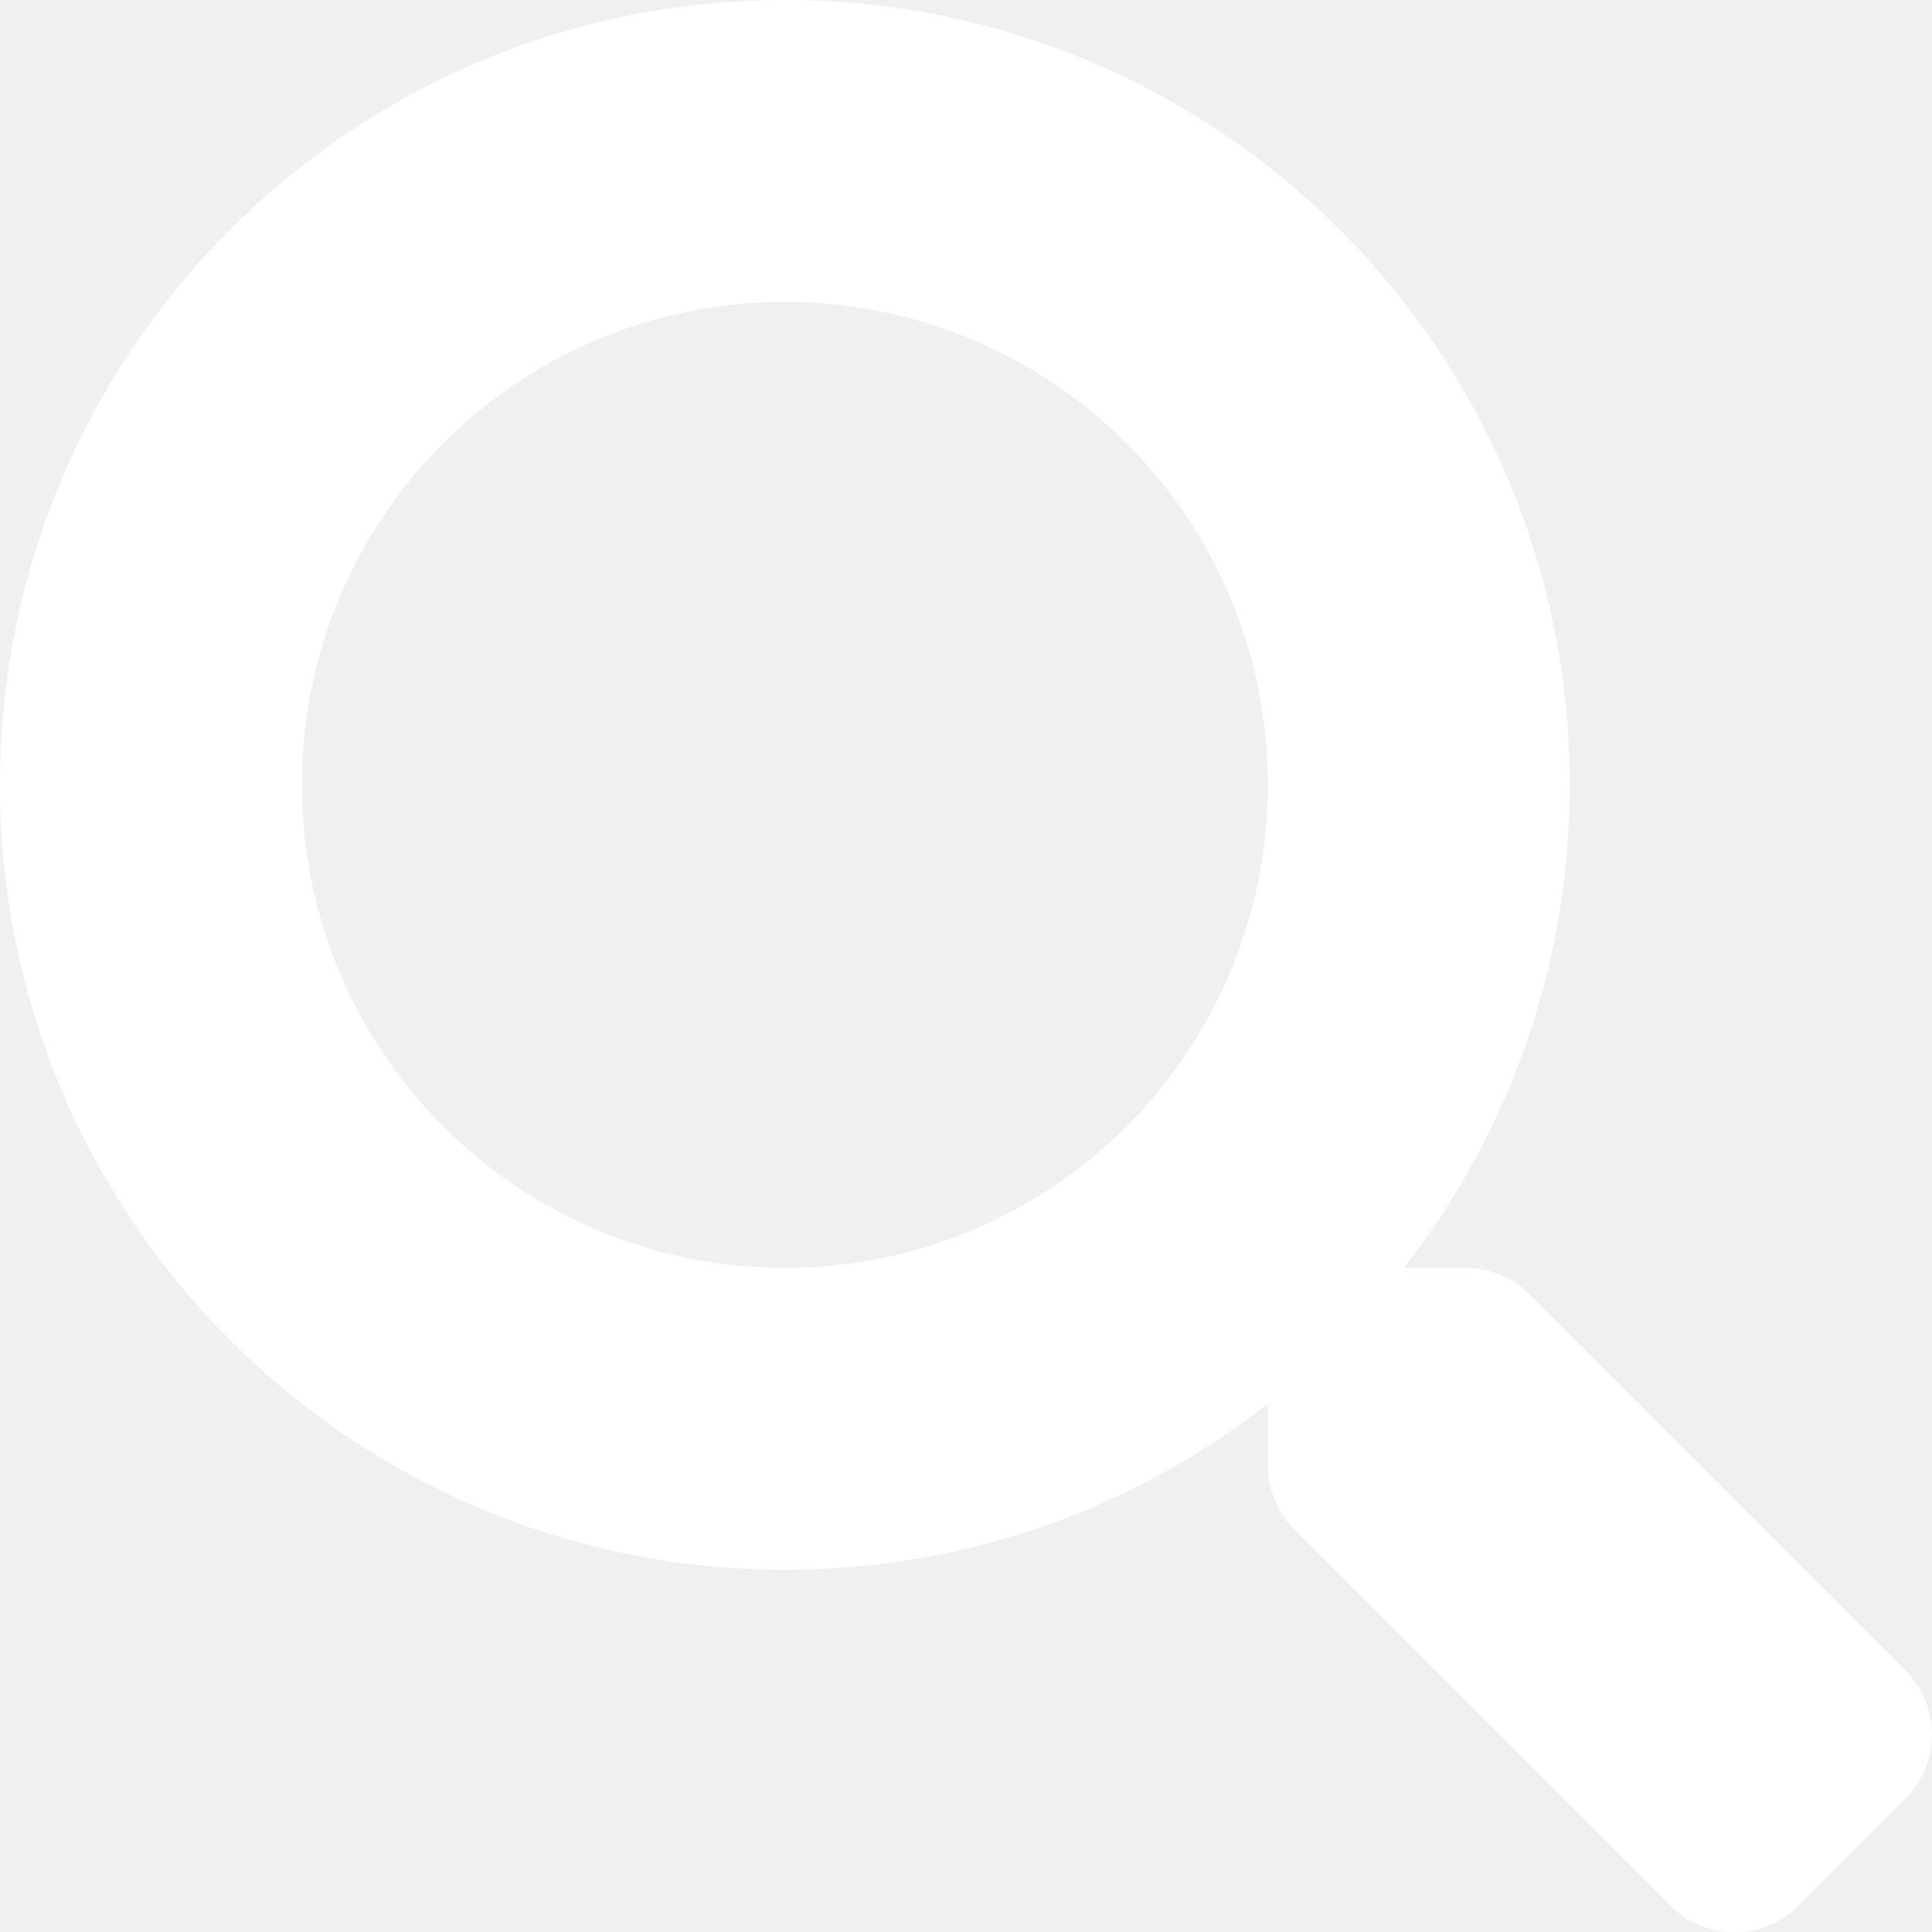
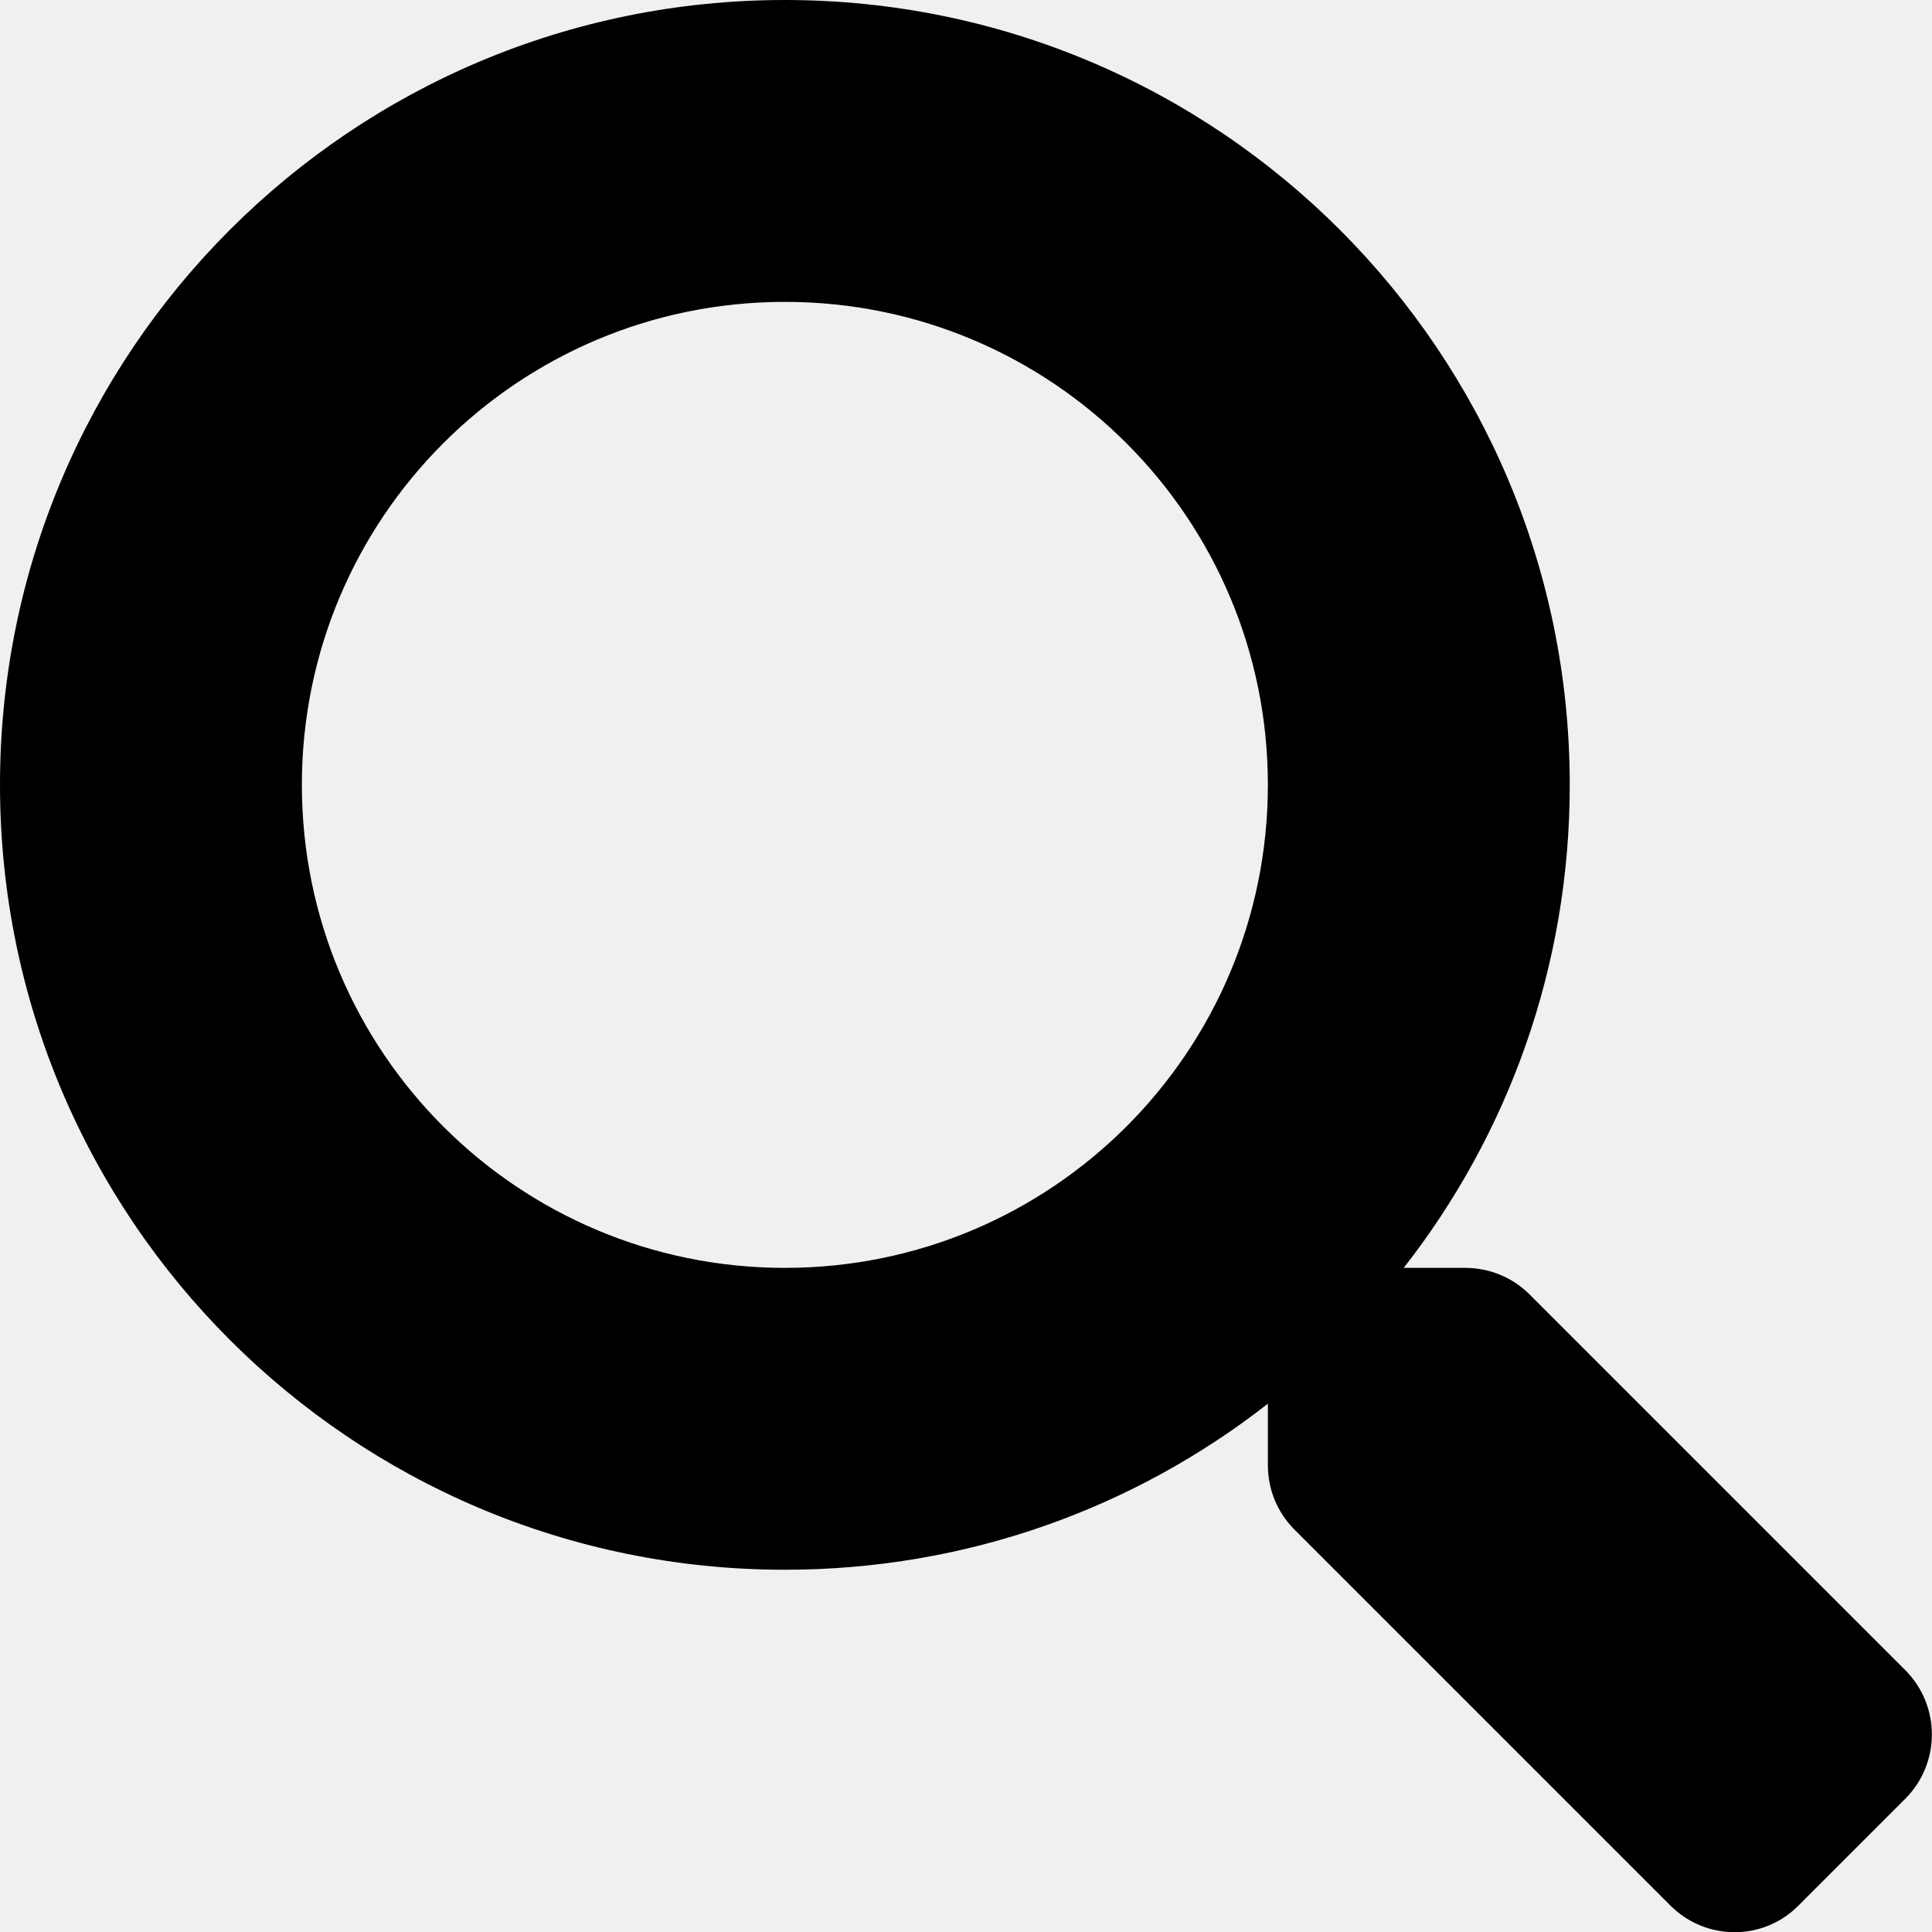
<svg xmlns="http://www.w3.org/2000/svg" width="36" height="36" viewBox="0 0 36 36" fill="none">
  <g clip-path="url(#clip0_3_21)">
-     <path d="M35.508 31.127L28.498 24.117C28.181 23.801 27.752 23.625 27.302 23.625H26.156C28.097 21.143 29.25 18.021 29.25 14.625C29.25 6.546 22.704 0 14.625 0C6.546 0 0 6.546 0 14.625C0 22.704 6.546 29.25 14.625 29.25C18.021 29.25 21.143 28.097 23.625 26.156V27.302C23.625 27.752 23.801 28.181 24.117 28.498L31.127 35.508C31.788 36.169 32.857 36.169 33.511 35.508L35.501 33.518C36.162 32.857 36.162 31.788 35.508 31.127ZM14.625 23.625C9.654 23.625 5.625 19.603 5.625 14.625C5.625 9.654 9.647 5.625 14.625 5.625C19.596 5.625 23.625 9.647 23.625 14.625C23.625 19.596 19.603 23.625 14.625 23.625Z" fill="#ffffff" />
+     <path d="M35.508 31.127L28.498 24.117C28.181 23.801 27.752 23.625 27.302 23.625H26.156C28.097 21.143 29.25 18.021 29.25 14.625C29.25 6.546 22.704 0 14.625 0C6.546 0 0 6.546 0 14.625C0 22.704 6.546 29.25 14.625 29.25C18.021 29.25 21.143 28.097 23.625 26.156V27.302C23.625 27.752 23.801 28.181 24.117 28.498L31.127 35.508C31.788 36.169 32.857 36.169 33.511 35.508L35.501 33.518C36.162 32.857 36.162 31.788 35.508 31.127ZM14.625 23.625C9.654 23.625 5.625 19.603 5.625 14.625C5.625 9.654 9.647 5.625 14.625 5.625C19.596 5.625 23.625 9.647 23.625 14.625C23.625 19.596 19.603 23.625 14.625 23.625Z" fill="#000000" />
  </g>
  <defs>
    <clipPath id="clip0_3_21">
      <rect width="36" height="36" fill="white" />
    </clipPath>
  </defs>
</svg>
